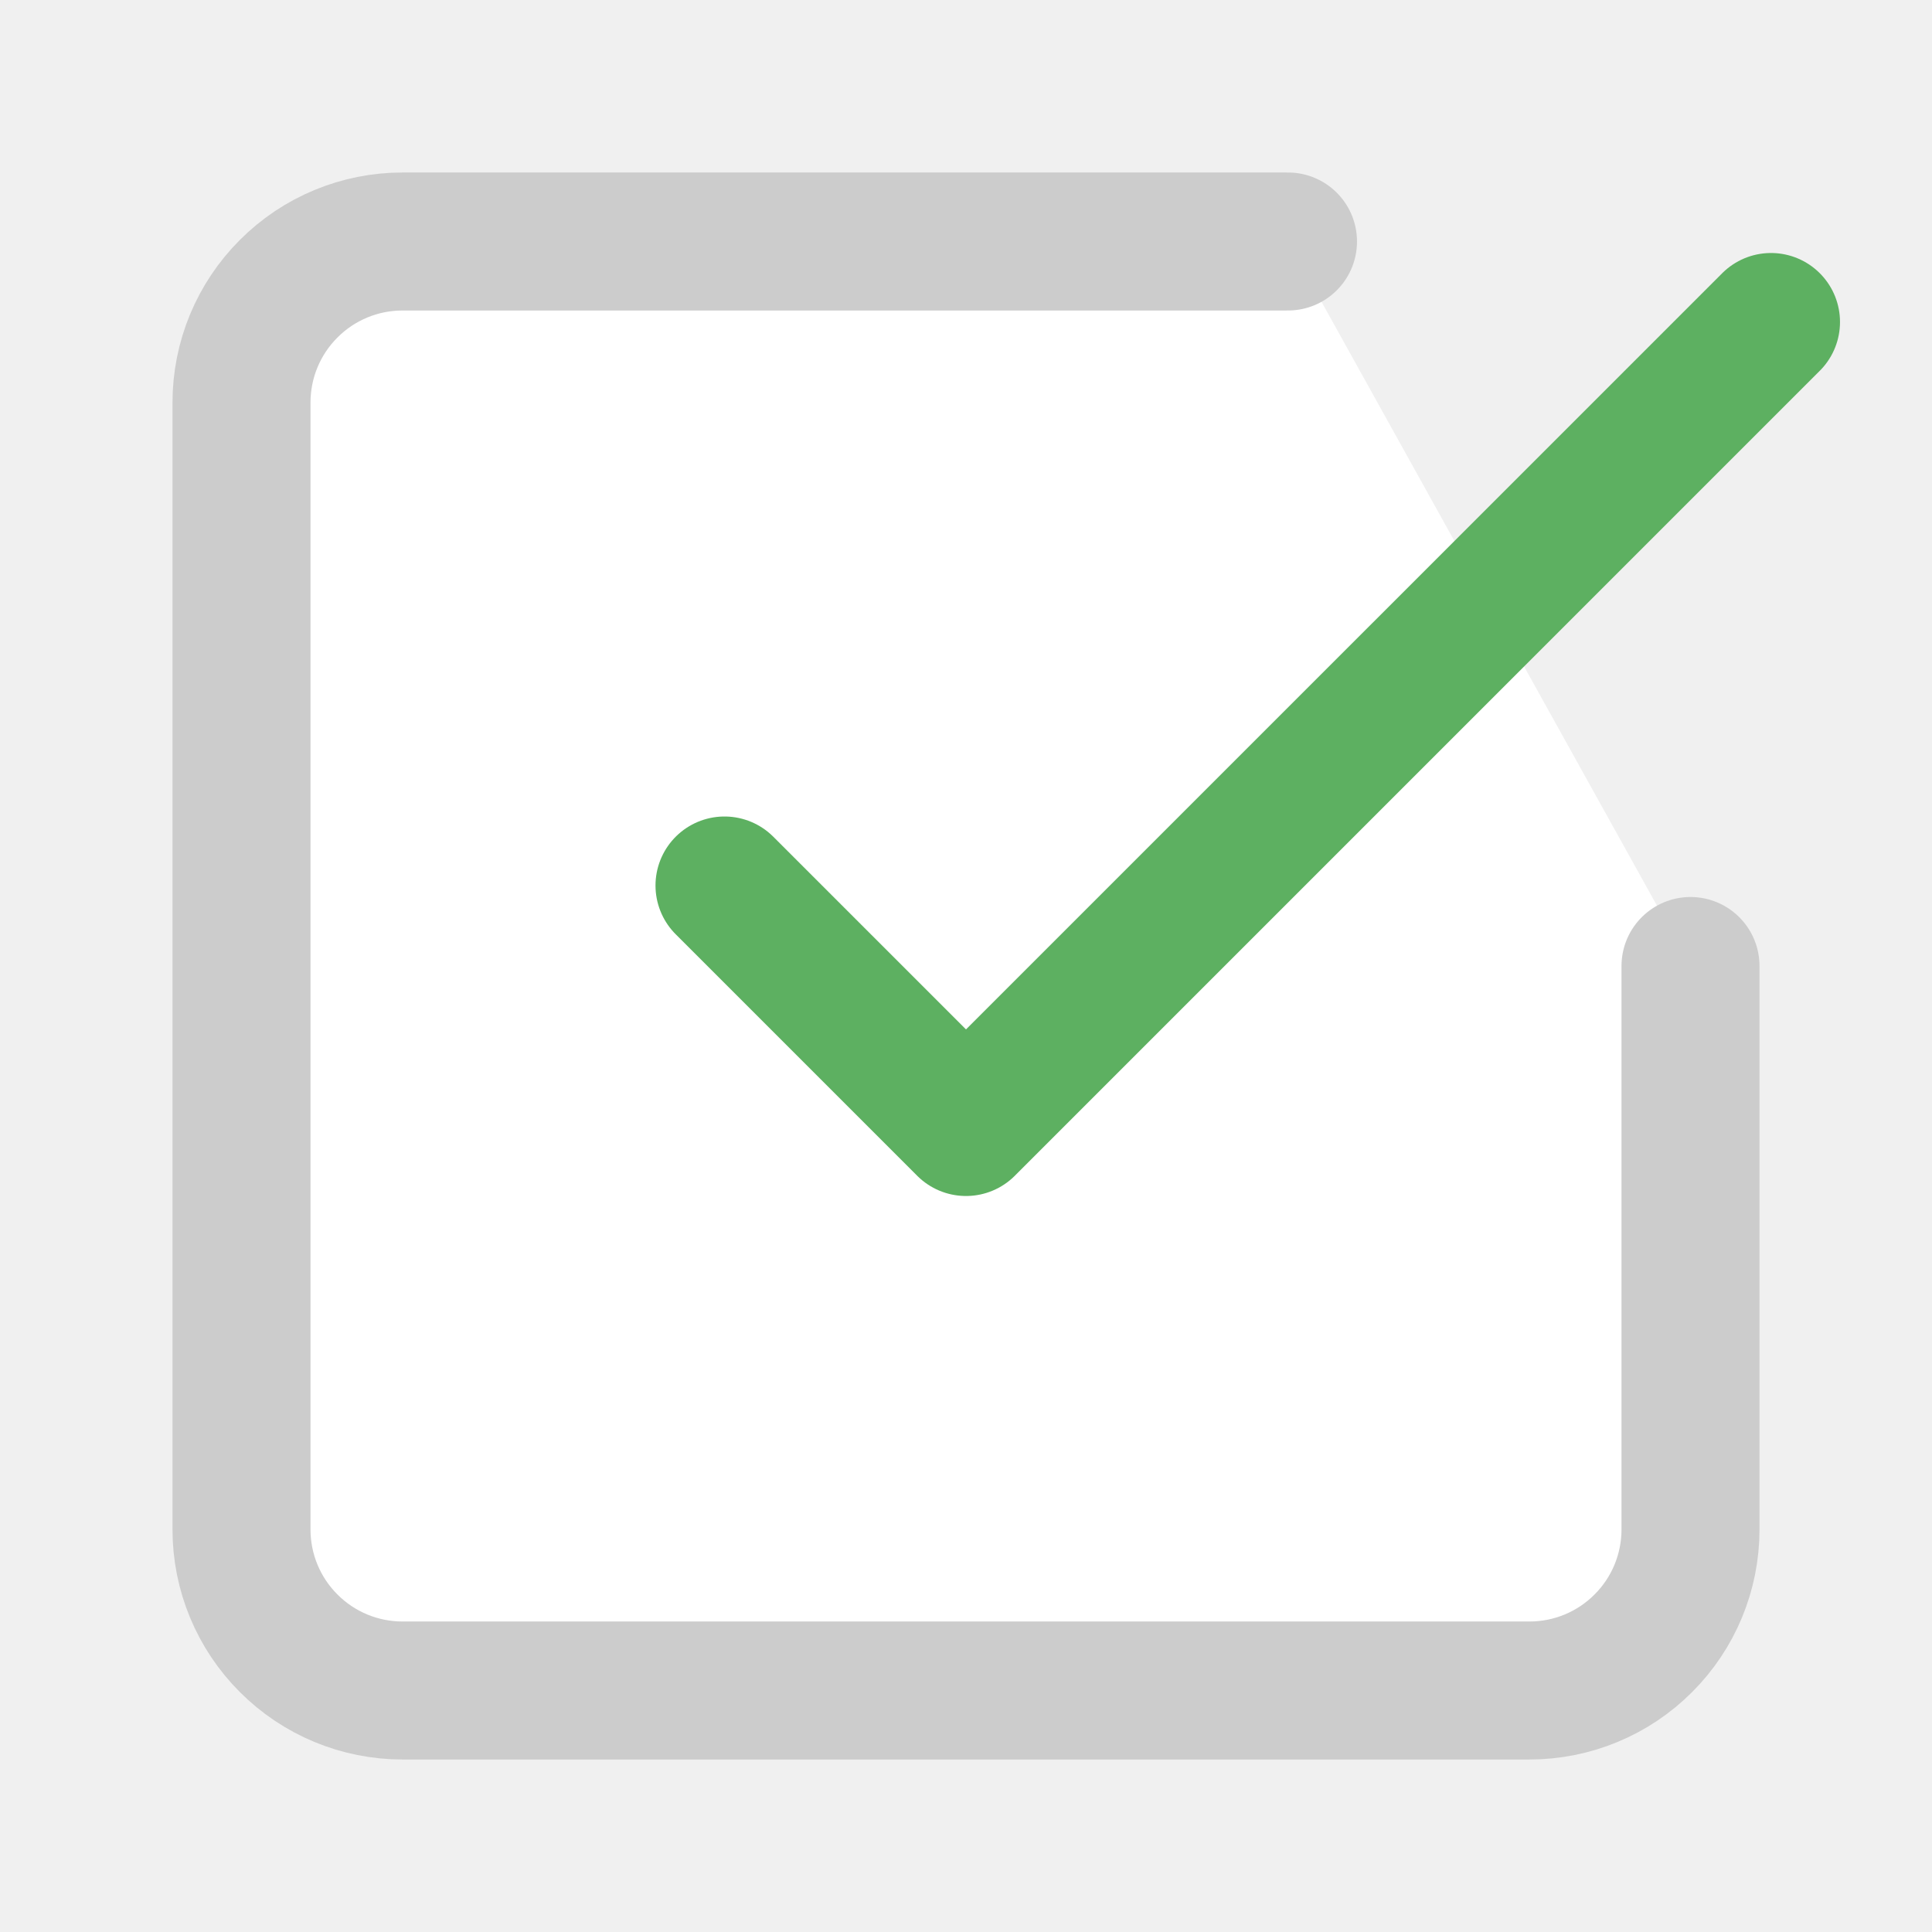
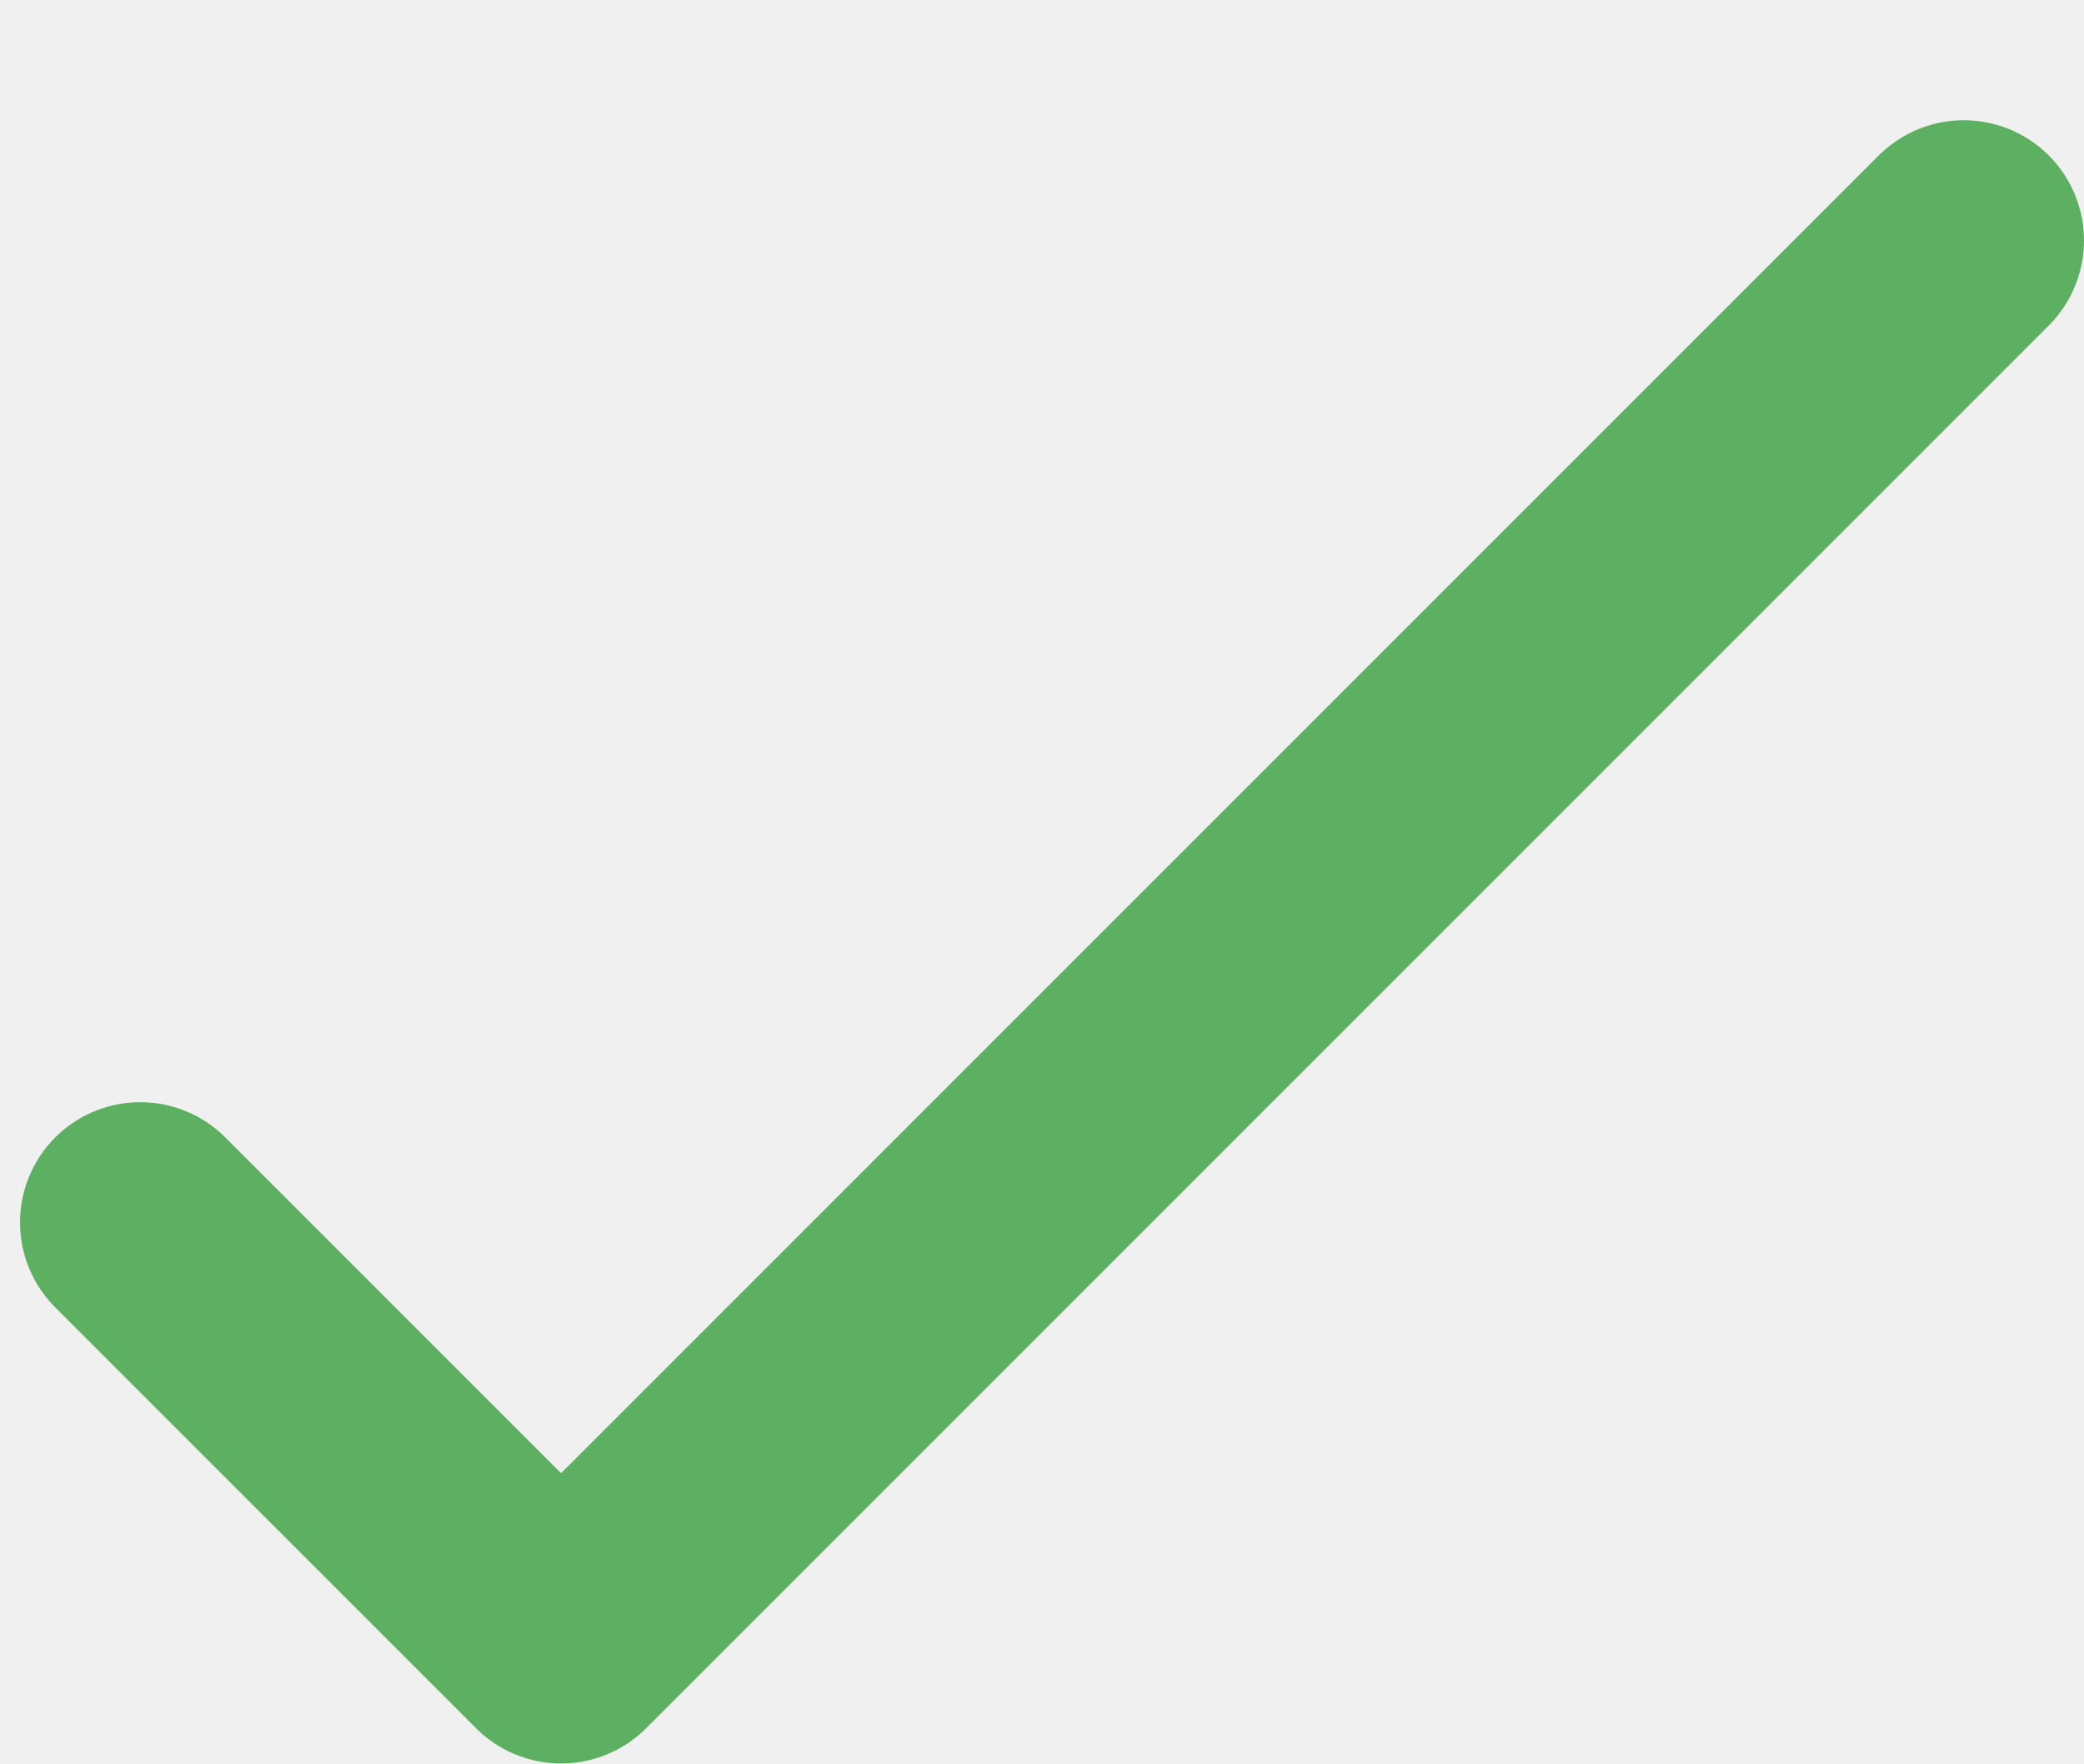
- <svg xmlns="http://www.w3.org/2000/svg" width="21" height="21" viewBox="0 0 21 21" fill="none">
-   <path d="M18.375 10.5V16.625C18.375 17.089 18.191 17.534 17.862 17.862C17.534 18.191 17.089 18.375 16.625 18.375H4.375C3.911 18.375 3.466 18.191 3.138 17.862C2.809 17.534 2.625 17.089 2.625 16.625V4.375C2.625 3.911 2.809 3.466 3.138 3.138C3.466 2.809 3.911 2.625 4.375 2.625H14" fill="white" />
-   <path d="M18.375 10.5V16.625C18.375 17.089 18.191 17.534 17.862 17.862C17.534 18.191 17.089 18.375 16.625 18.375H4.375C3.911 18.375 3.466 18.191 3.138 17.862C2.809 17.534 2.625 17.089 2.625 16.625V4.375C2.625 3.911 2.809 3.466 3.138 3.138C3.466 2.809 3.911 2.625 4.375 2.625H14" stroke="#CCCCCC" stroke-width="1.5" stroke-linecap="round" stroke-linejoin="round" />
-   <path d="M7.875 9.625L10.5 12.25L19.25 3.5" stroke="#5DB061" stroke-width="1.5" stroke-linecap="round" stroke-linejoin="round" />
+ <svg xmlns="http://www.w3.org/2000/svg" width="13" height="11" viewBox="0 0 13 11" fill="none">
+   <path d="M0.875 7.625L3.5 10.25L12.25 1.5" stroke="#5DB061" stroke-width="1.5" stroke-linecap="round" stroke-linejoin="round" />
</svg>
